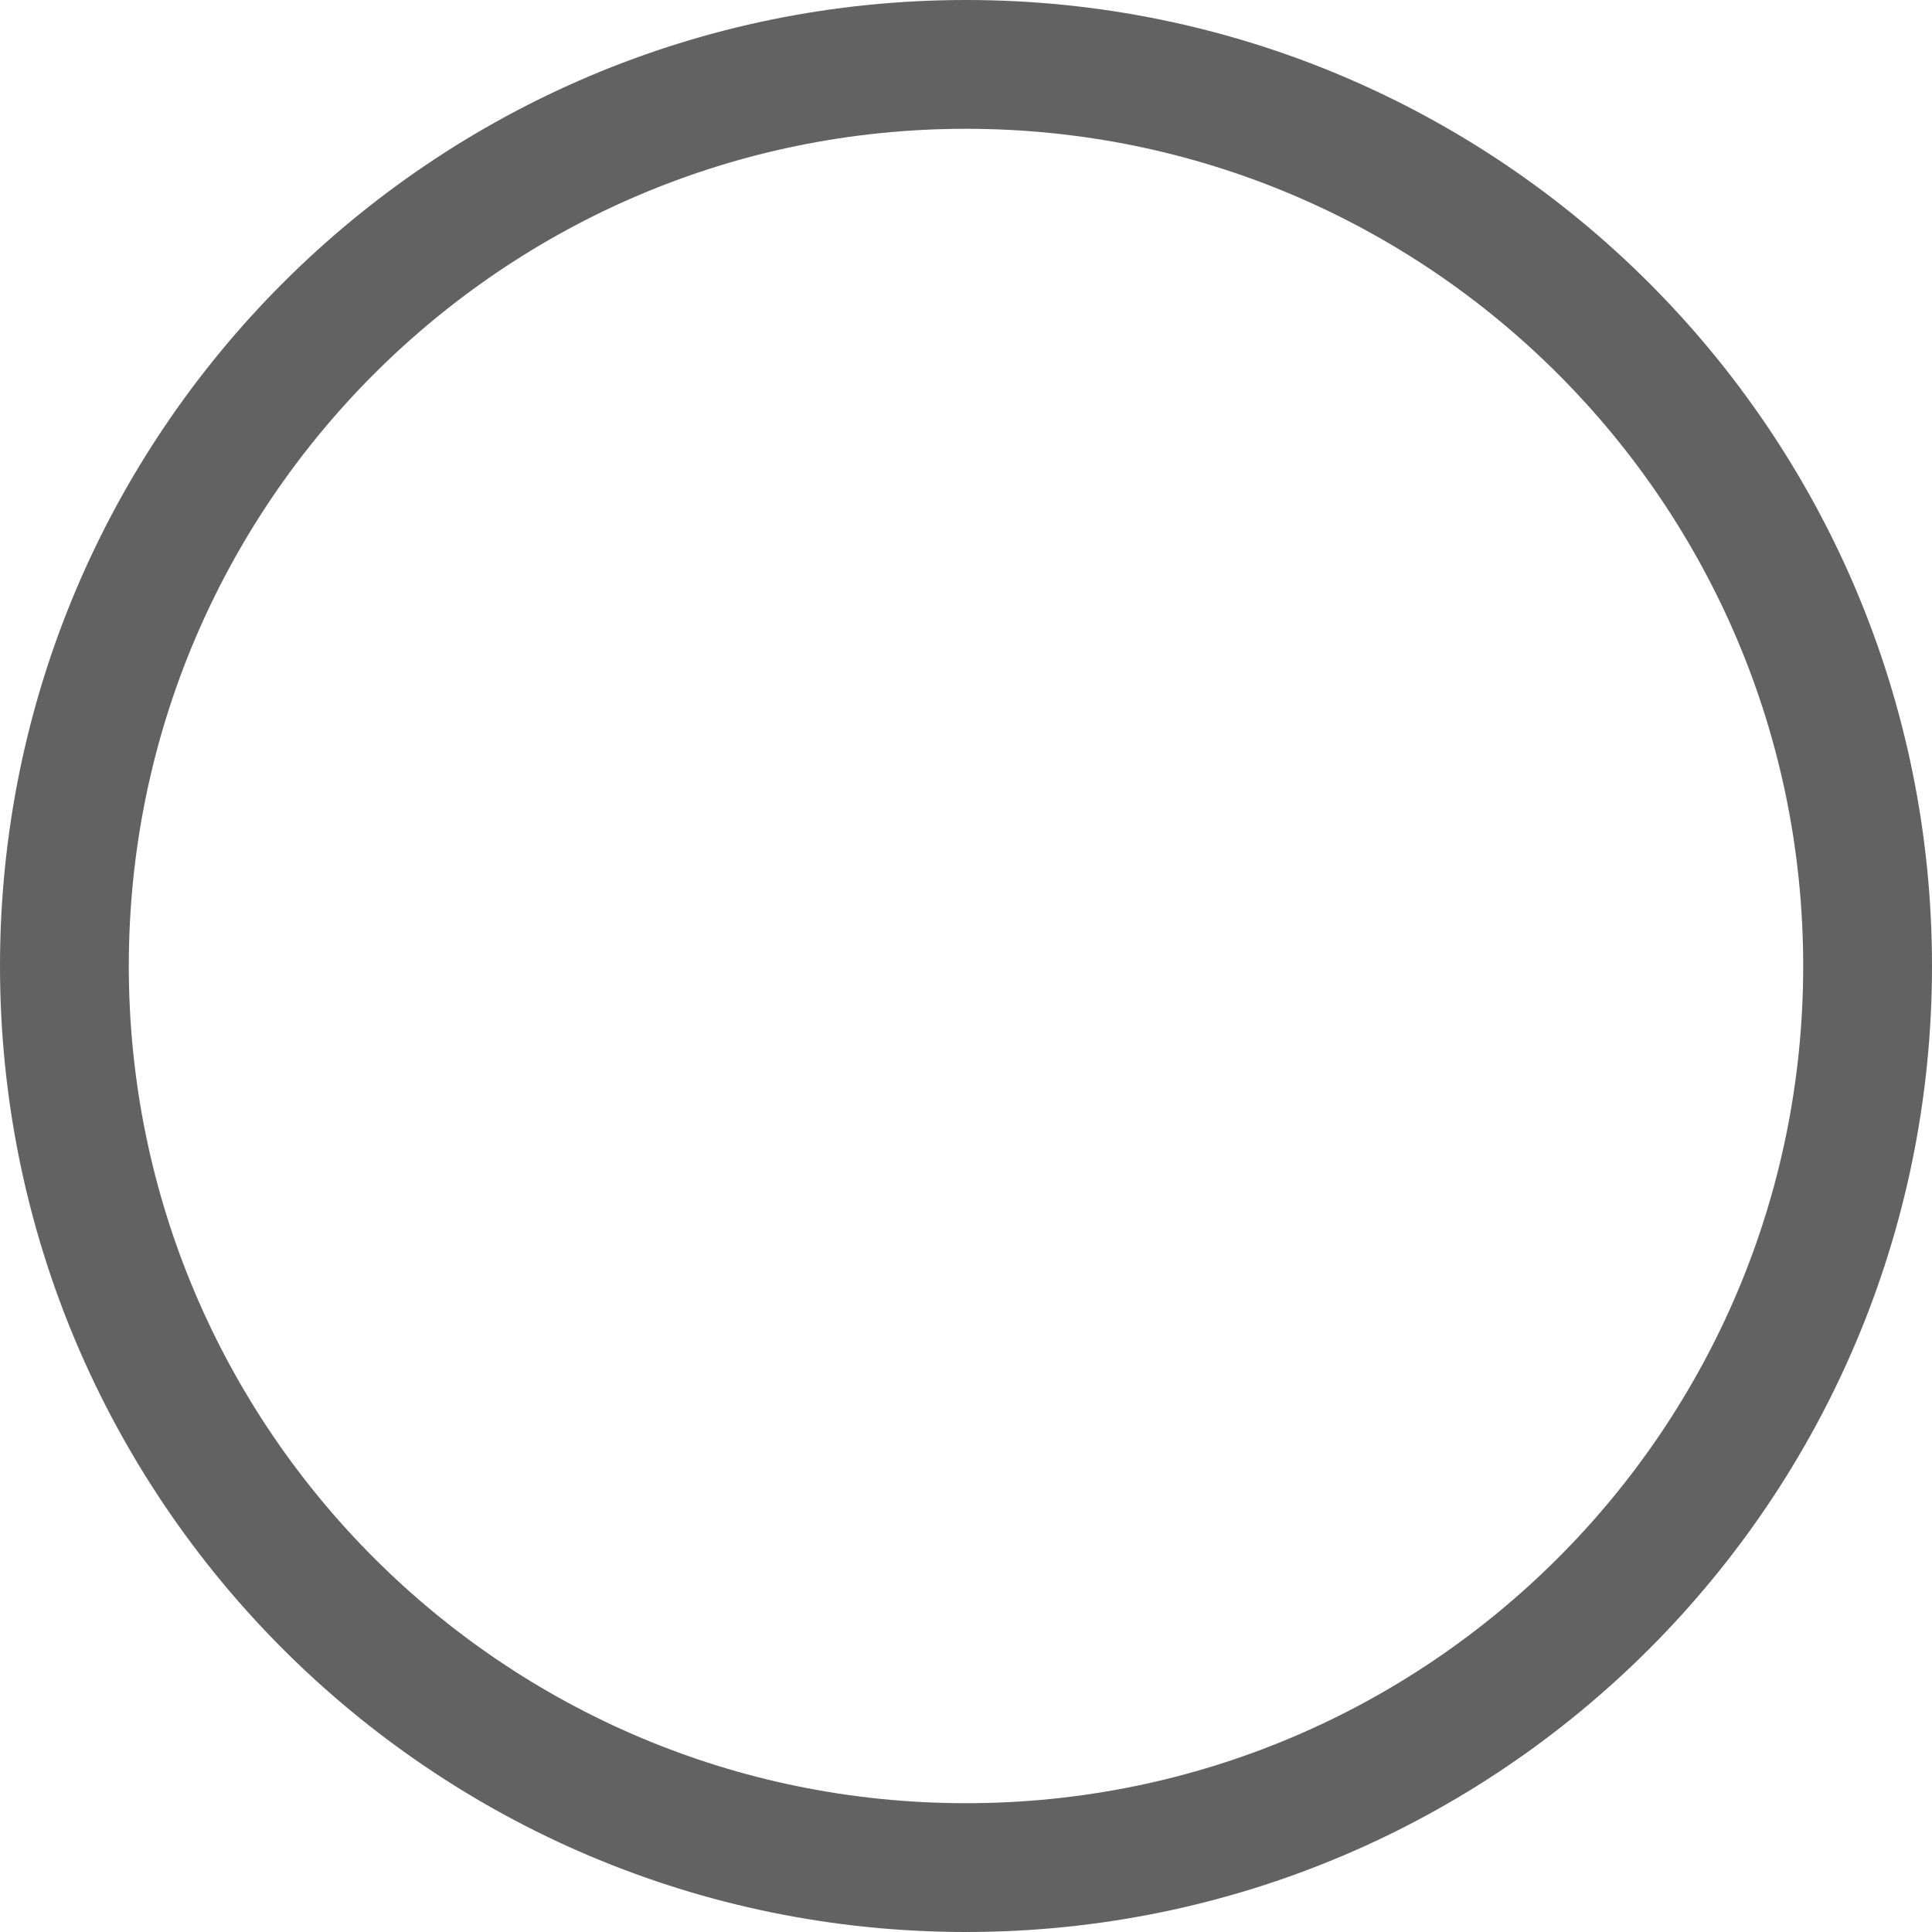
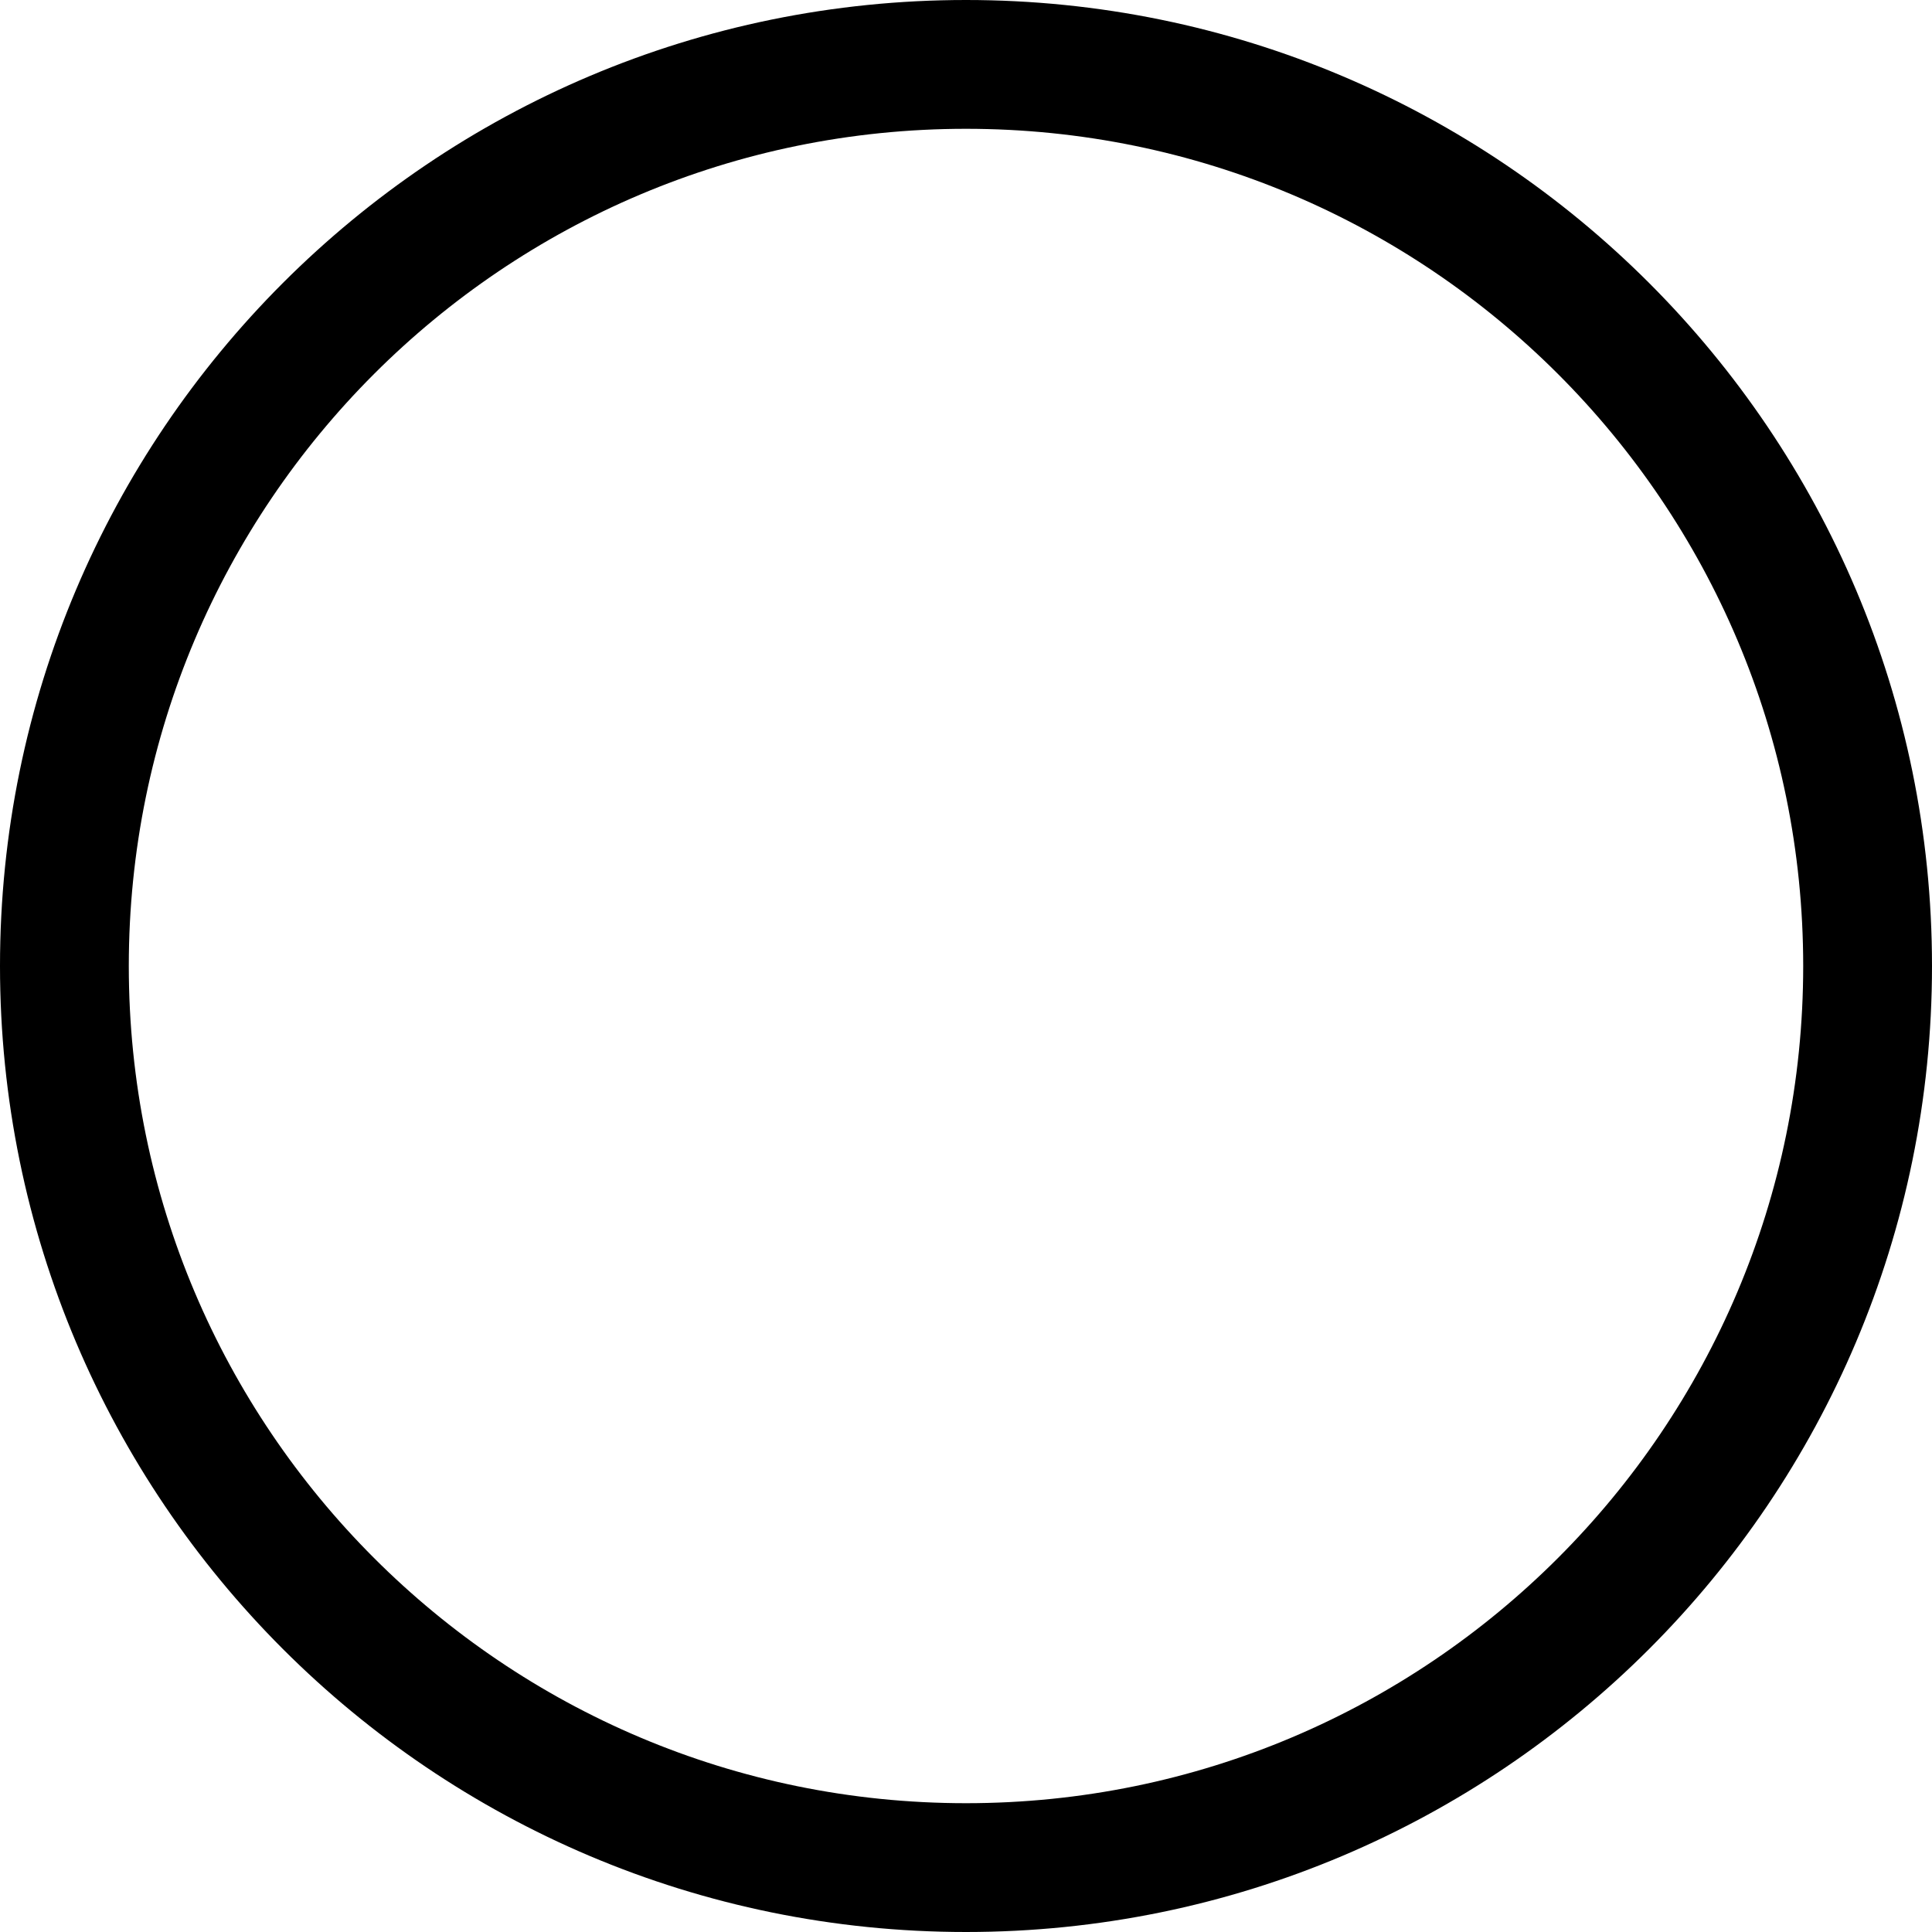
<svg xmlns="http://www.w3.org/2000/svg" aria-hidden="true" focusable="false" width="1em" height="1em" preserveAspectRatio="xMidYMid meet" viewBox="0 0 15 15">
  <g fill="none">
-     <path d="M7.5 14.5a7 7 0 1 1 0-14a7 7 0 0 1 0 14z" stroke="#626262" />
+     <path d="M7.5 14.5a7 7 0 1 1 0-14a7 7 0 0 1 0 14z" stroke="currentColor" />
  </g>
</svg>
